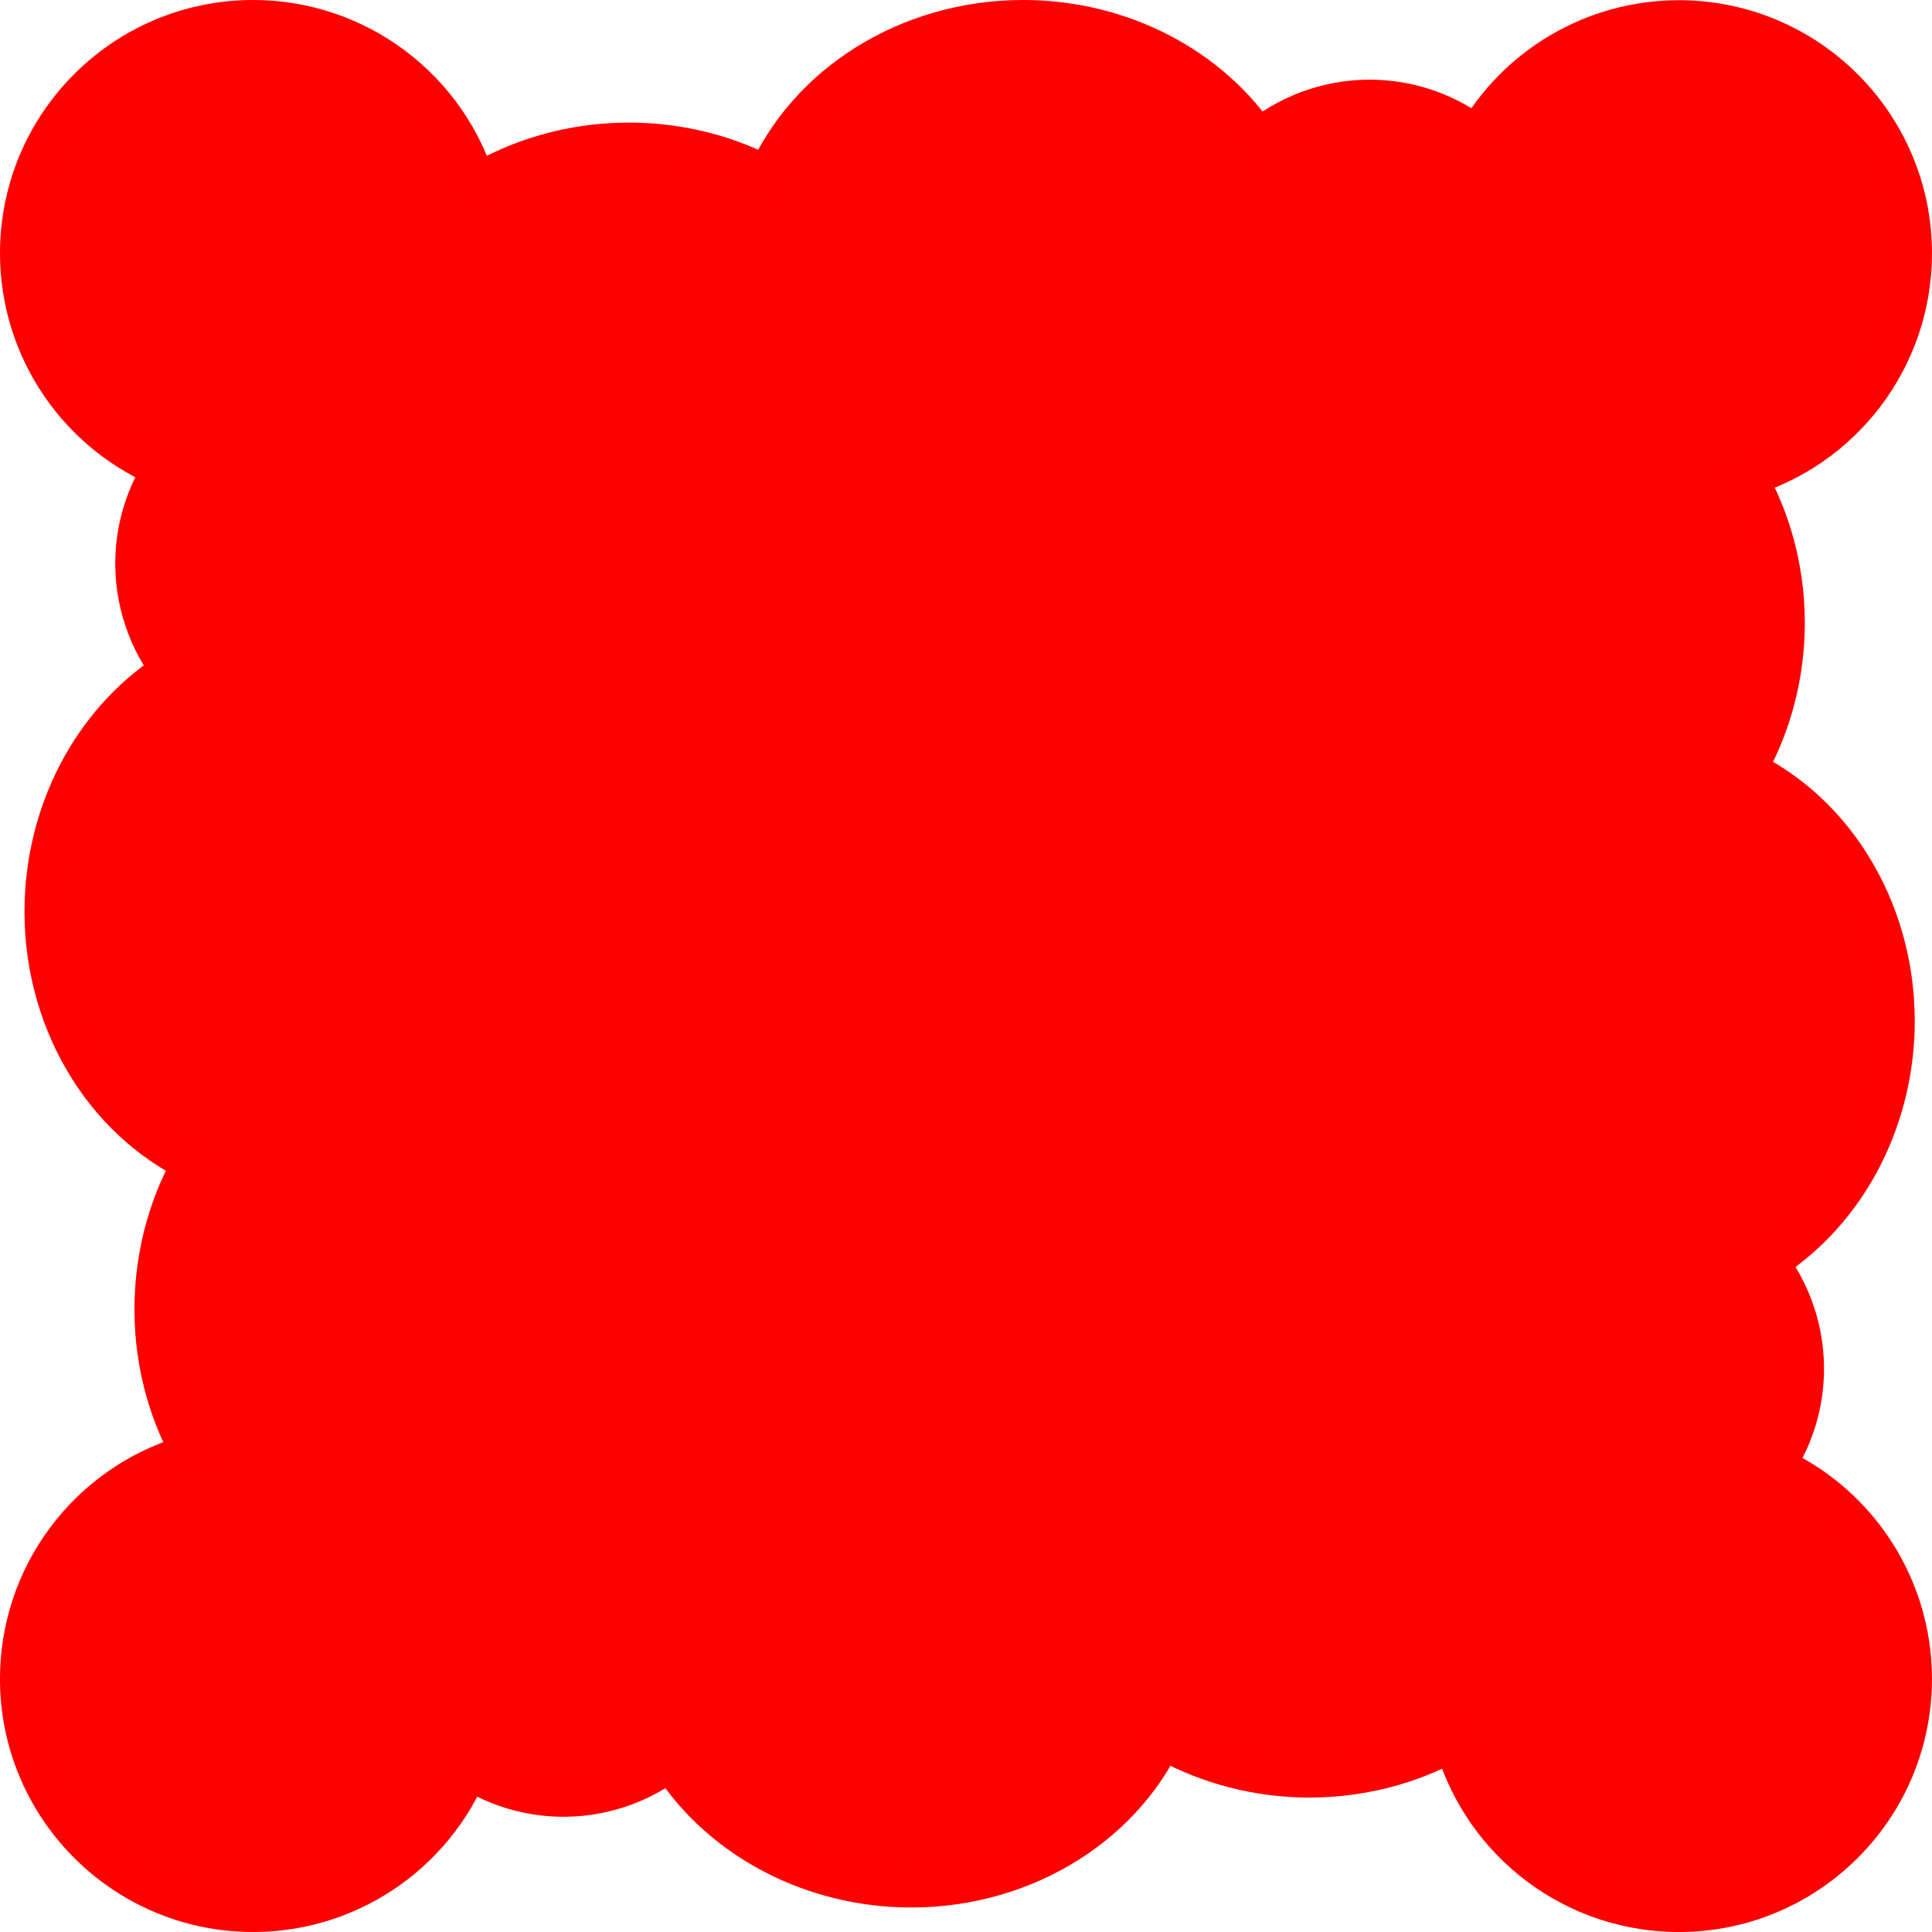
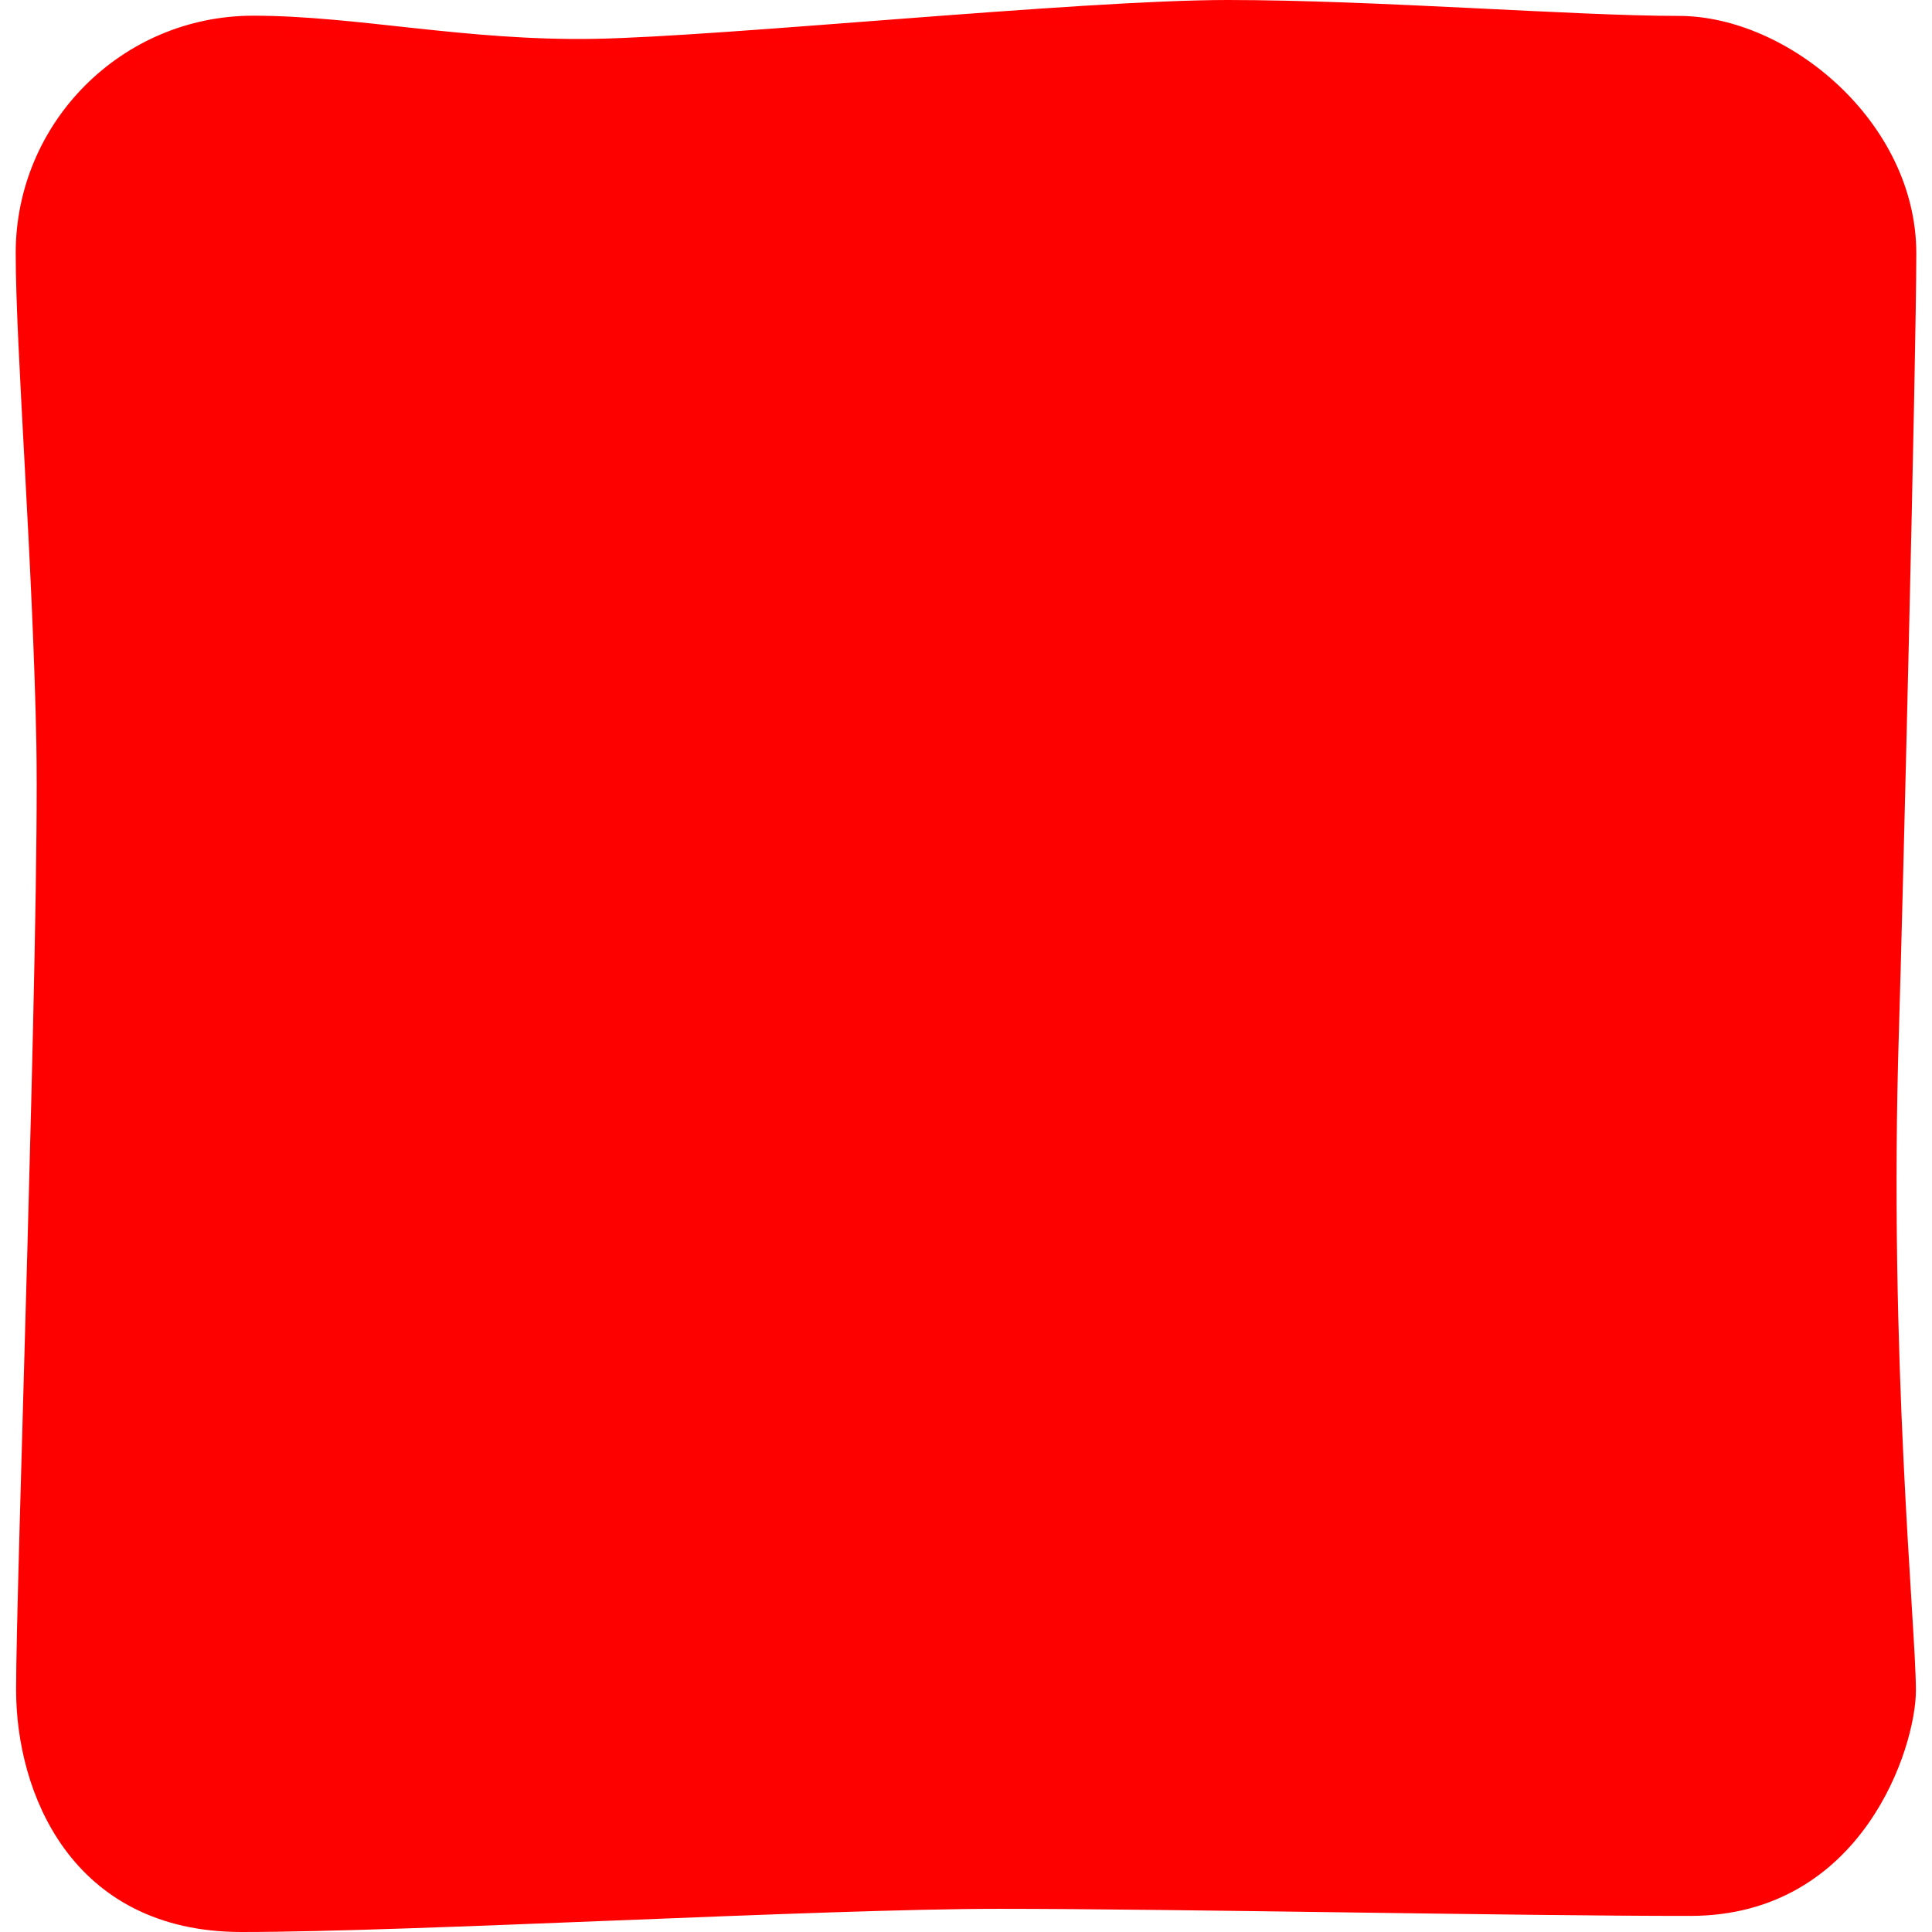
<svg xmlns="http://www.w3.org/2000/svg" width="120" height="120" viewBox="0 0 120 120" version="1.1" id="svg1">
  <defs id="defs1" />
  <g id="layer1">
-     <path d="M 15.724,1.475 C 11.797,1.476 8.242,3.064 5.664,5.634 3.077,8.213 1.476,11.782 1.475,15.724 c -2.596e-4,5.851 3.577,11.108 9.02,13.256 -1.148,1.683 -1.791,3.655 -1.856,5.686 -0.081,2.552 0.755,5.05 2.359,7.047 -4.763,2.895 -7.801,8.335 -7.992,14.31 -0.223,6.98 3.469,13.367 9.294,16.078 -1.515,2.583 -2.367,5.566 -2.465,8.632 -0.11,3.443 0.737,6.834 2.426,9.721 -6.176,1.547 -10.576,7.004 -10.779,13.367 -0.251,7.866 5.922,14.446 13.788,14.697 6.014,0.192 11.5,-3.415 13.709,-9.012 1.683,1.148 3.655,1.791 5.686,1.856 2.552,0.081 5.05,-0.755 7.047,-2.359 2.895,4.763 8.335,7.801 14.31,7.992 6.982,0.213 13.364,-3.49 16.064,-9.321 2.584,1.527 5.572,2.388 8.645,2.492 3.443,0.11 6.834,-0.737 9.721,-2.426 1.547,6.176 7.004,10.576 13.367,10.779 7.866,0.251 14.446,-5.922 14.696,-13.788 0.187,-5.87 -3.247,-11.254 -8.649,-13.559 1.204,-1.71 1.88,-3.732 1.946,-5.817 0.082,-2.552 -0.754,-5.049 -2.357,-7.047 4.762,-2.895 7.799,-8.334 7.99,-14.308 0.214,-6.982 -3.488,-13.365 -9.319,-16.066 1.526,-2.584 2.387,-5.572 2.49,-8.645 0.111,-3.488 -0.759,-6.921 -2.492,-9.83 6.149,-1.726 10.399,-7.332 10.399,-13.719 C 118.524,7.868 112.145,1.489 104.276,1.489 99.1,1.488 94.33,4.295 91.817,8.82 89.906,7.27 87.526,6.424 85.072,6.424 82.519,6.424 80.049,7.34 78.105,9.006 75.059,4.338 69.525,1.475 63.546,1.475 56.563,1.476 50.298,5.37 47.774,11.279 45.144,9.846 42.135,9.089 39.068,9.089 35.623,9.089 32.26,10.043 29.429,11.824 27.686,5.7 22.092,1.475 15.724,1.475 Z" style="fill:#fd0000;fill-opacity:1;stroke:#ff0000;stroke-width:2.951;stroke-dasharray:none;stroke-opacity:1" id="path4" />
+     <path d="M 15.724,1.475 C 7.864,1.476 1.476,7.863 1.475,15.724 1.475,21.576 2.55,35.009 2.759,46.262 2.967,57.515 1.484,98.89 1.5,105 c 0.016,6.11 3.253,14.5 13.5,14.5 10.677,0 35.864,-1.439 47.04,-1.439 11.176,-7e-5 32.283,0.447 42.96,0.439 10.328,-0.008 13.5,-10.183 13.5,-13.5 0,-3.931 -1.703,-20.639 -1.053,-41.002 0.214,-6.982 1.078,-41.874 1.078,-48.26 C 118.525,7.868 110.798,1.489 104.276,1.489 97.753,1.488 85.386,0.5 76.243,0.5 67.101,0.5 45.002,2.772 36.946,2.912 28.889,3.053 22.092,1.475 15.724,1.475 Z" style="fill:#fd0000;fill-opacity:1;stroke:#ff0000;stroke-width:1;stroke-dasharray:none;stroke-opacity:1" id="path4" />
  </g>
</svg>
